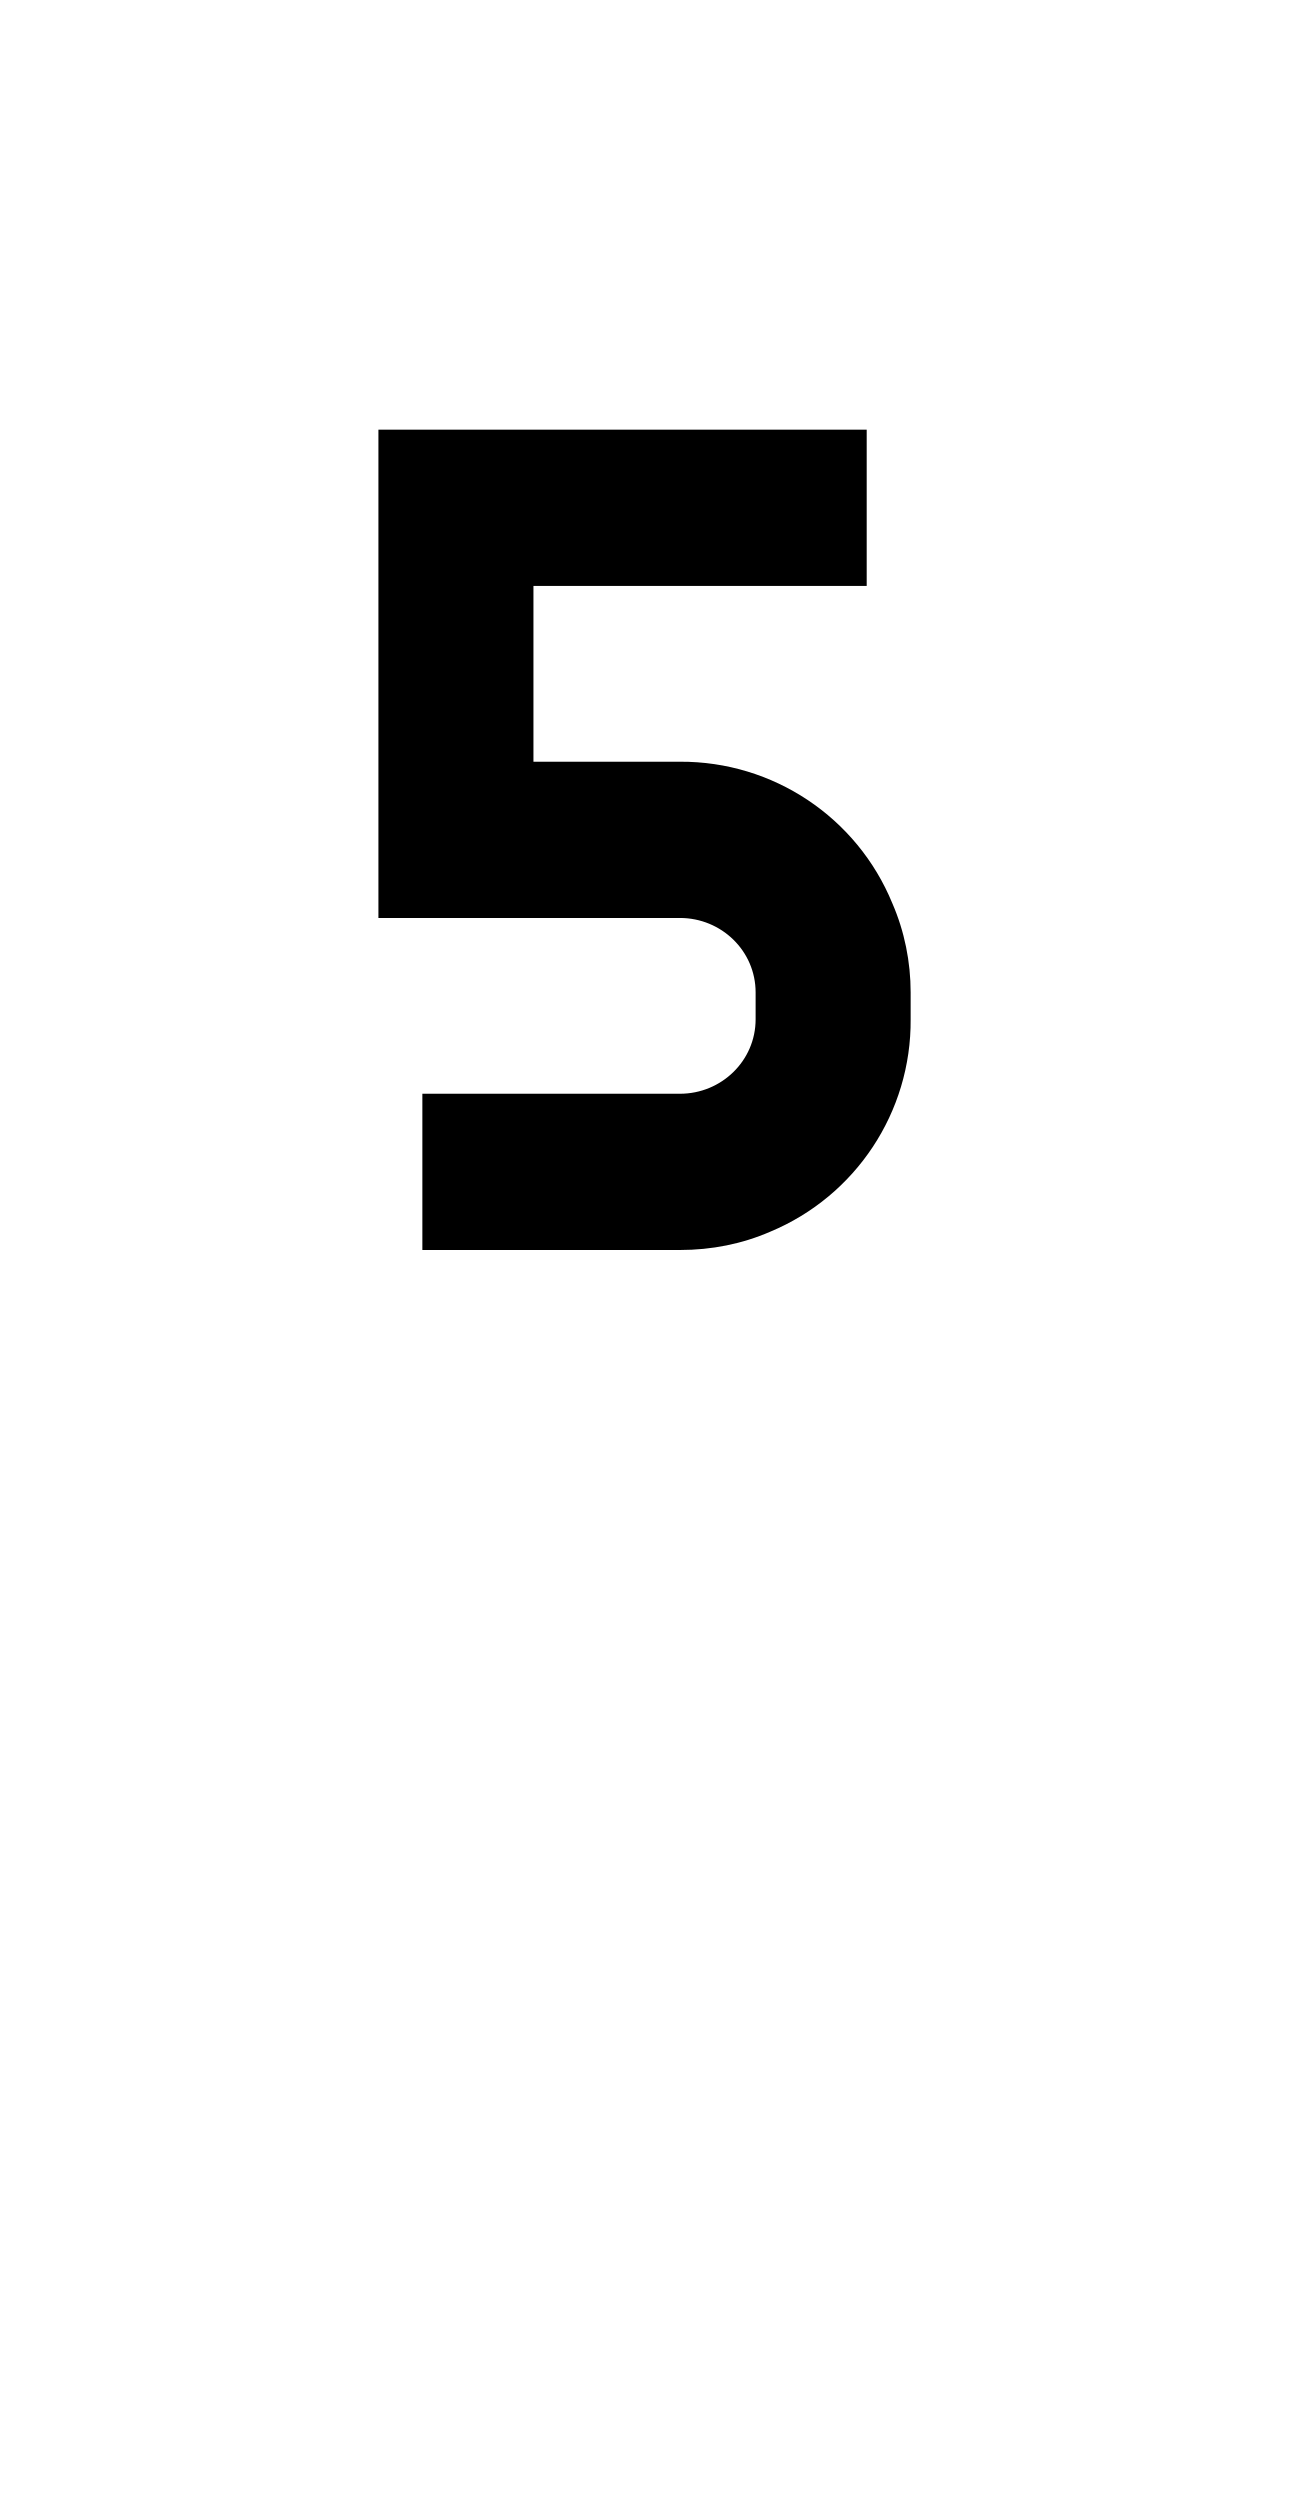
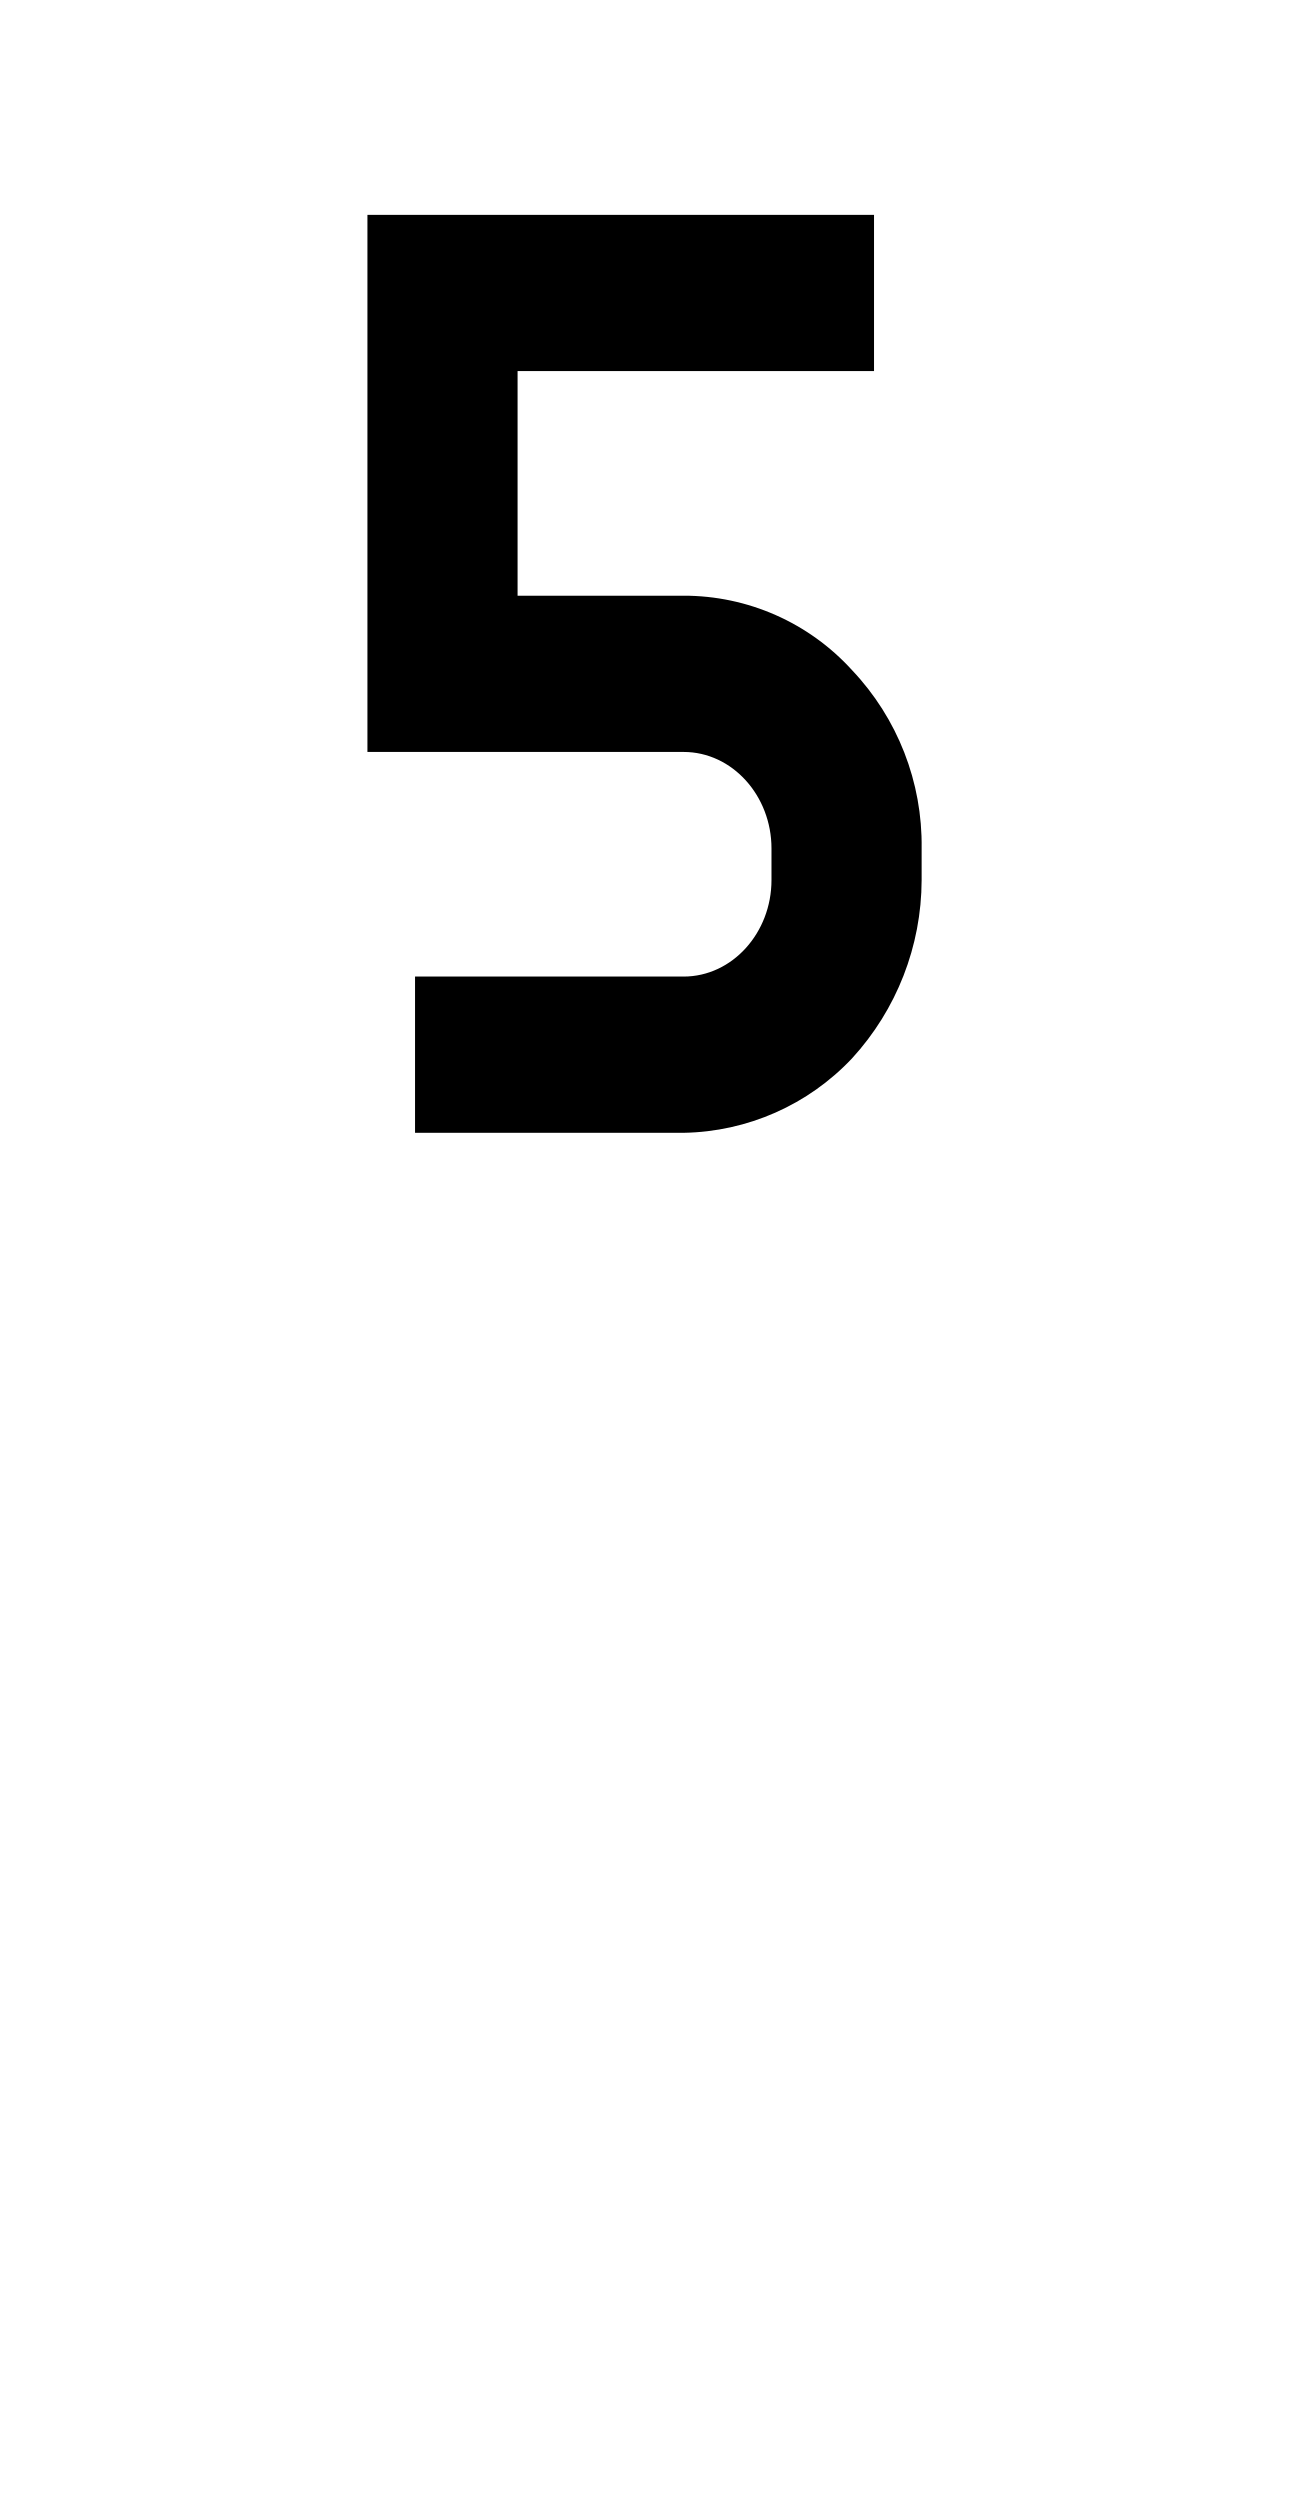
<svg xmlns="http://www.w3.org/2000/svg" viewBox="0 0 1056 2048">
-   <path d="M707 750a160 160 0 0 0-149-99H410V453h273v-74H337v346h220c49 0 89 39 89 88v22c0 49-40 89-89 89H373v73h184a162 162 0 0 0 162-162v-22c0-22-4-43-12-63Z" />
-   <path d="M557 1024H346V896h211c34 0 62-27 62-61v-22c0-34-28-61-62-61H310V352h400v128H437v144h120a187 187 0 0 1 174 116c10 23 15 48 15 73v22a187 187 0 0 1-115 174c-23 10-48 15-74 15Zm-157-54h157a135 135 0 0 0 135-135v-22a134 134 0 0 0-135-135H383V426h272v-20H365v292h193c64 0 116 51 116 115v22c0 64-52 115-116 115H400v20Z" />
+   <path d="M720 623a185 185 0 0 0-93-98c-21-10-44-15-68-15H402V282h292v-84H323v396h237c52 0 94 45 94 101v25c0 56-42 102-94 102H362v84h198a173 173 0 0 0 123-54 187 187 0 0 0 50-132v-25c0-25-4-49-13-72Z" />
+   <path d="M560 928H340V800h220c40 0 72-36 72-79v-26c0-43-32-79-72-79H301V176h415v128H424v184h136a186 186 0 0 1 138 61 208 208 0 0 1 57 146v26a217 217 0 0 1-57 146 194 194 0 0 1-138 61Zm-176-44h176a142 142 0 0 0 106-47 164 164 0 0 0 45-116v-26a164 164 0 0 0-45-116 149 149 0 0 0-106-47H380V260h292v-40H345v352h215c64 0 116 55 116 123v26c0 67-52 123-116 123H384v40Z" />
</svg>
